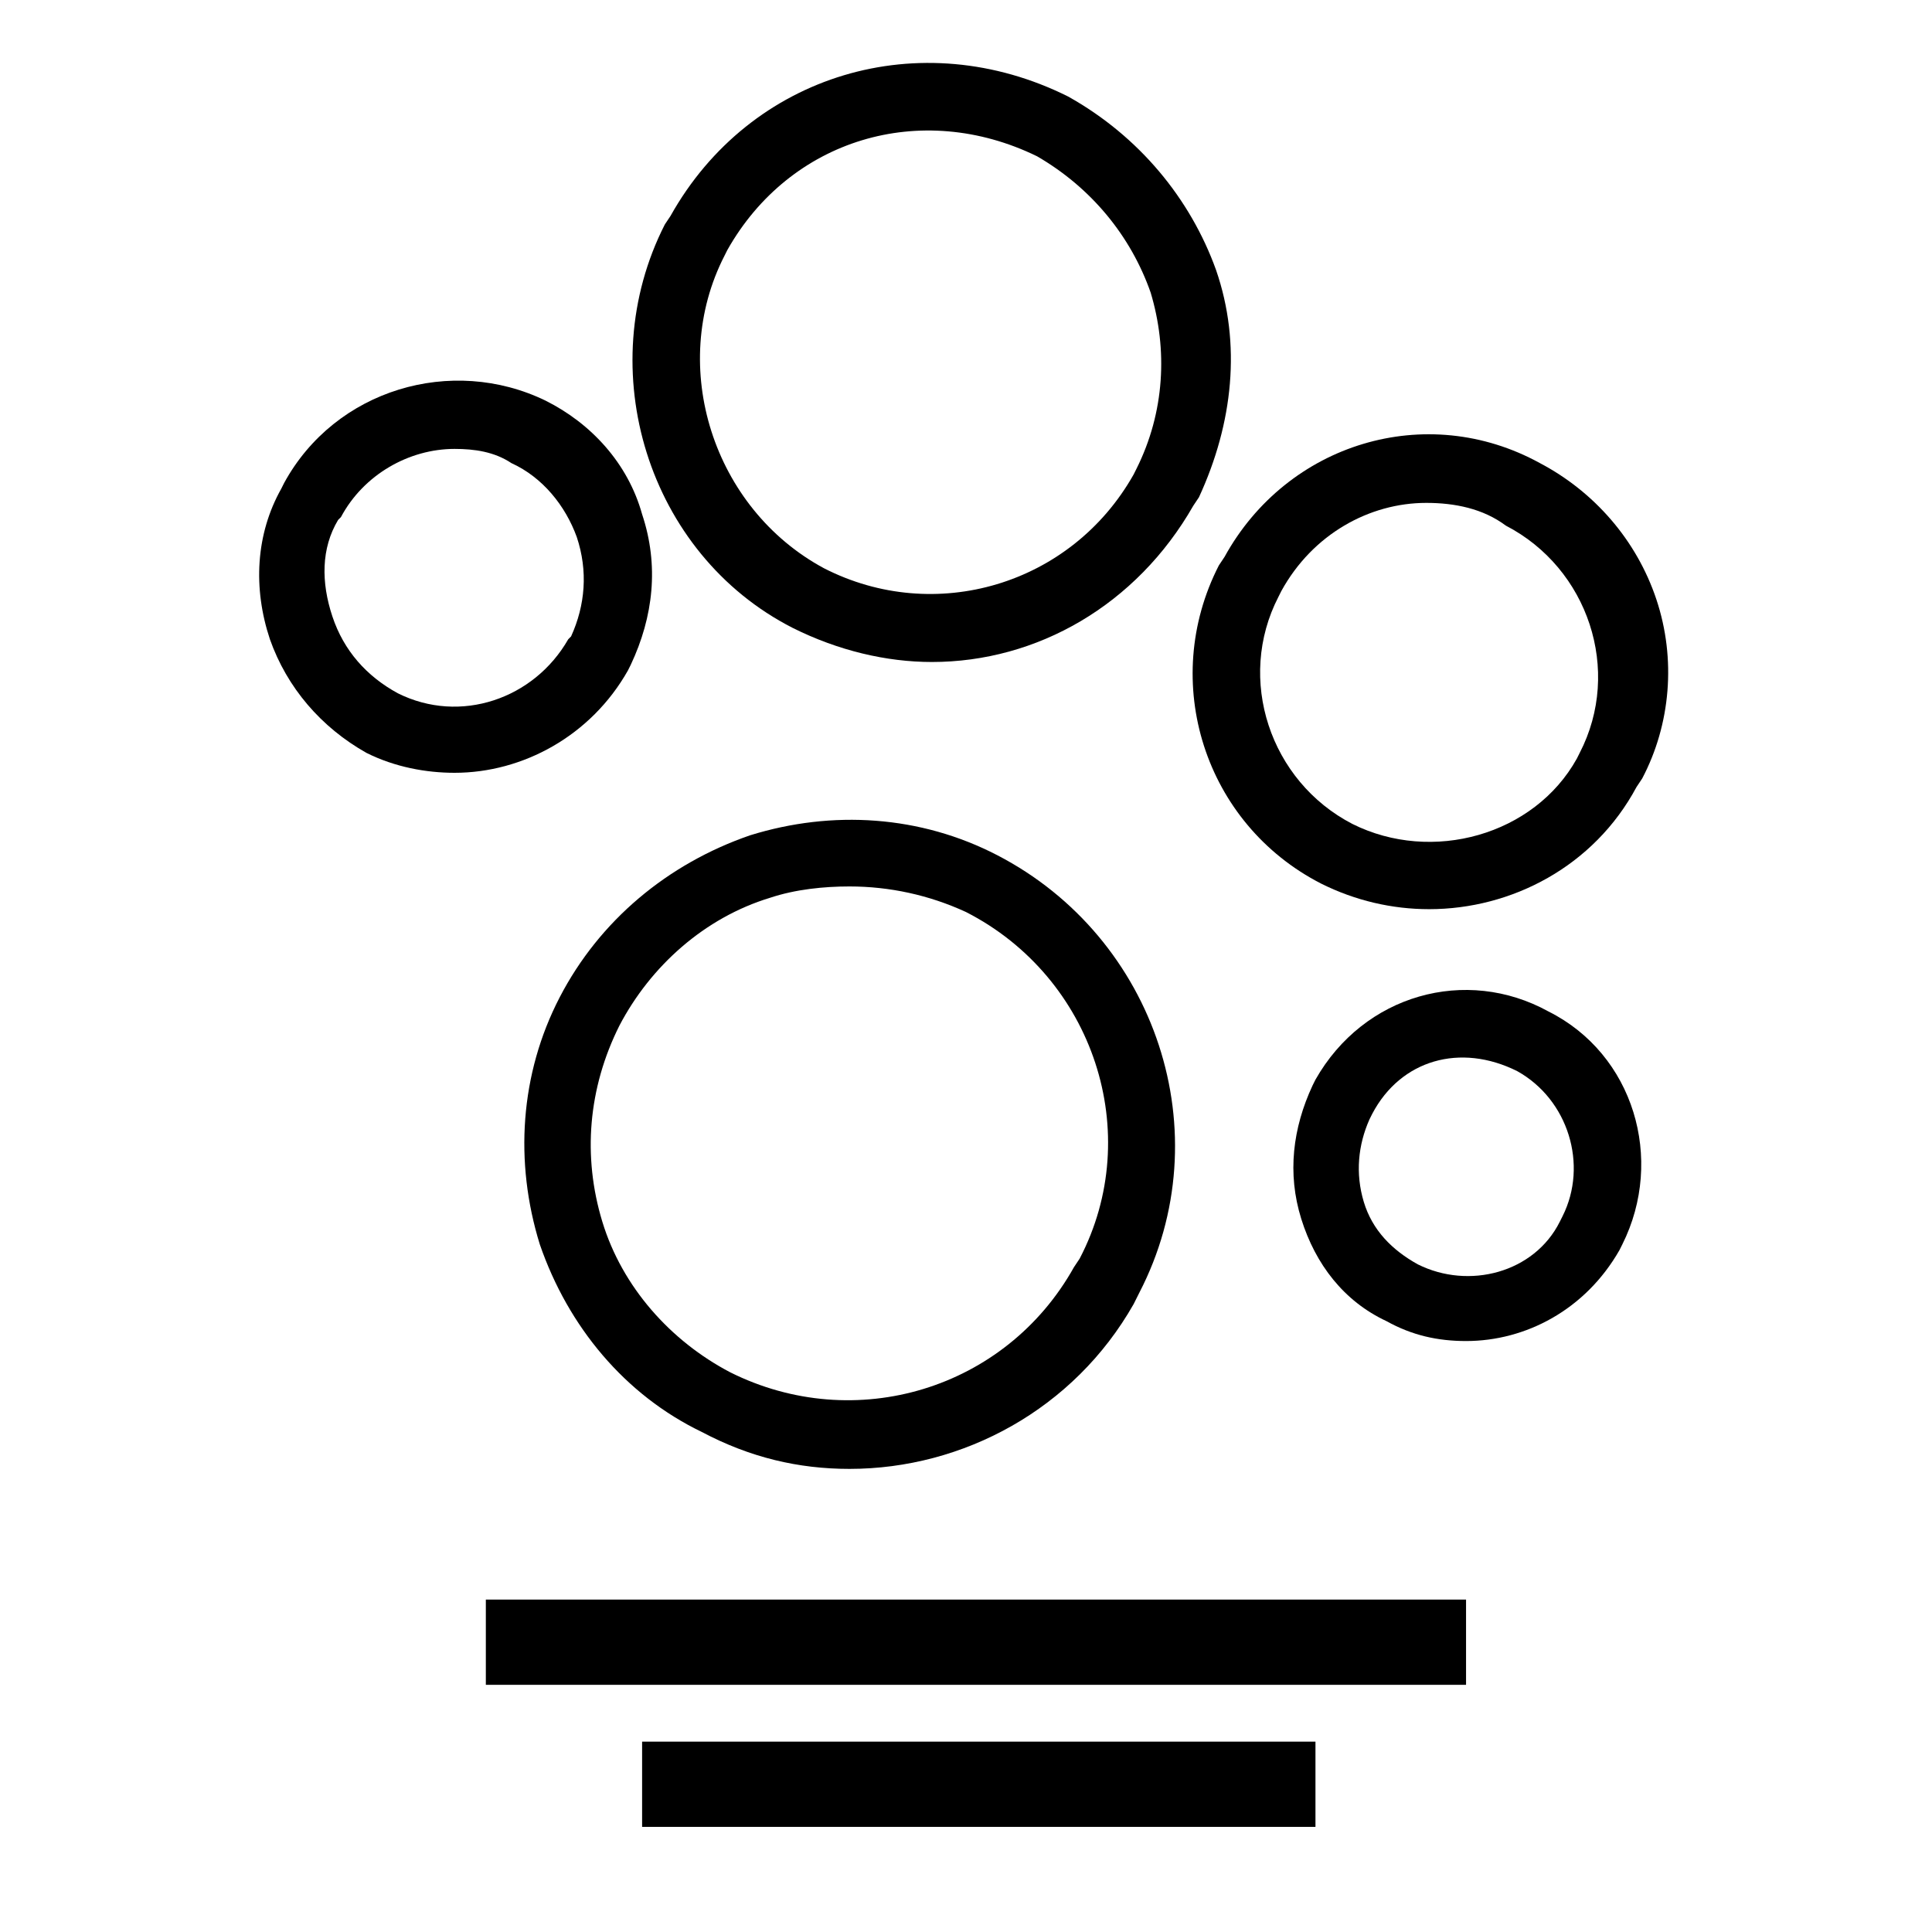
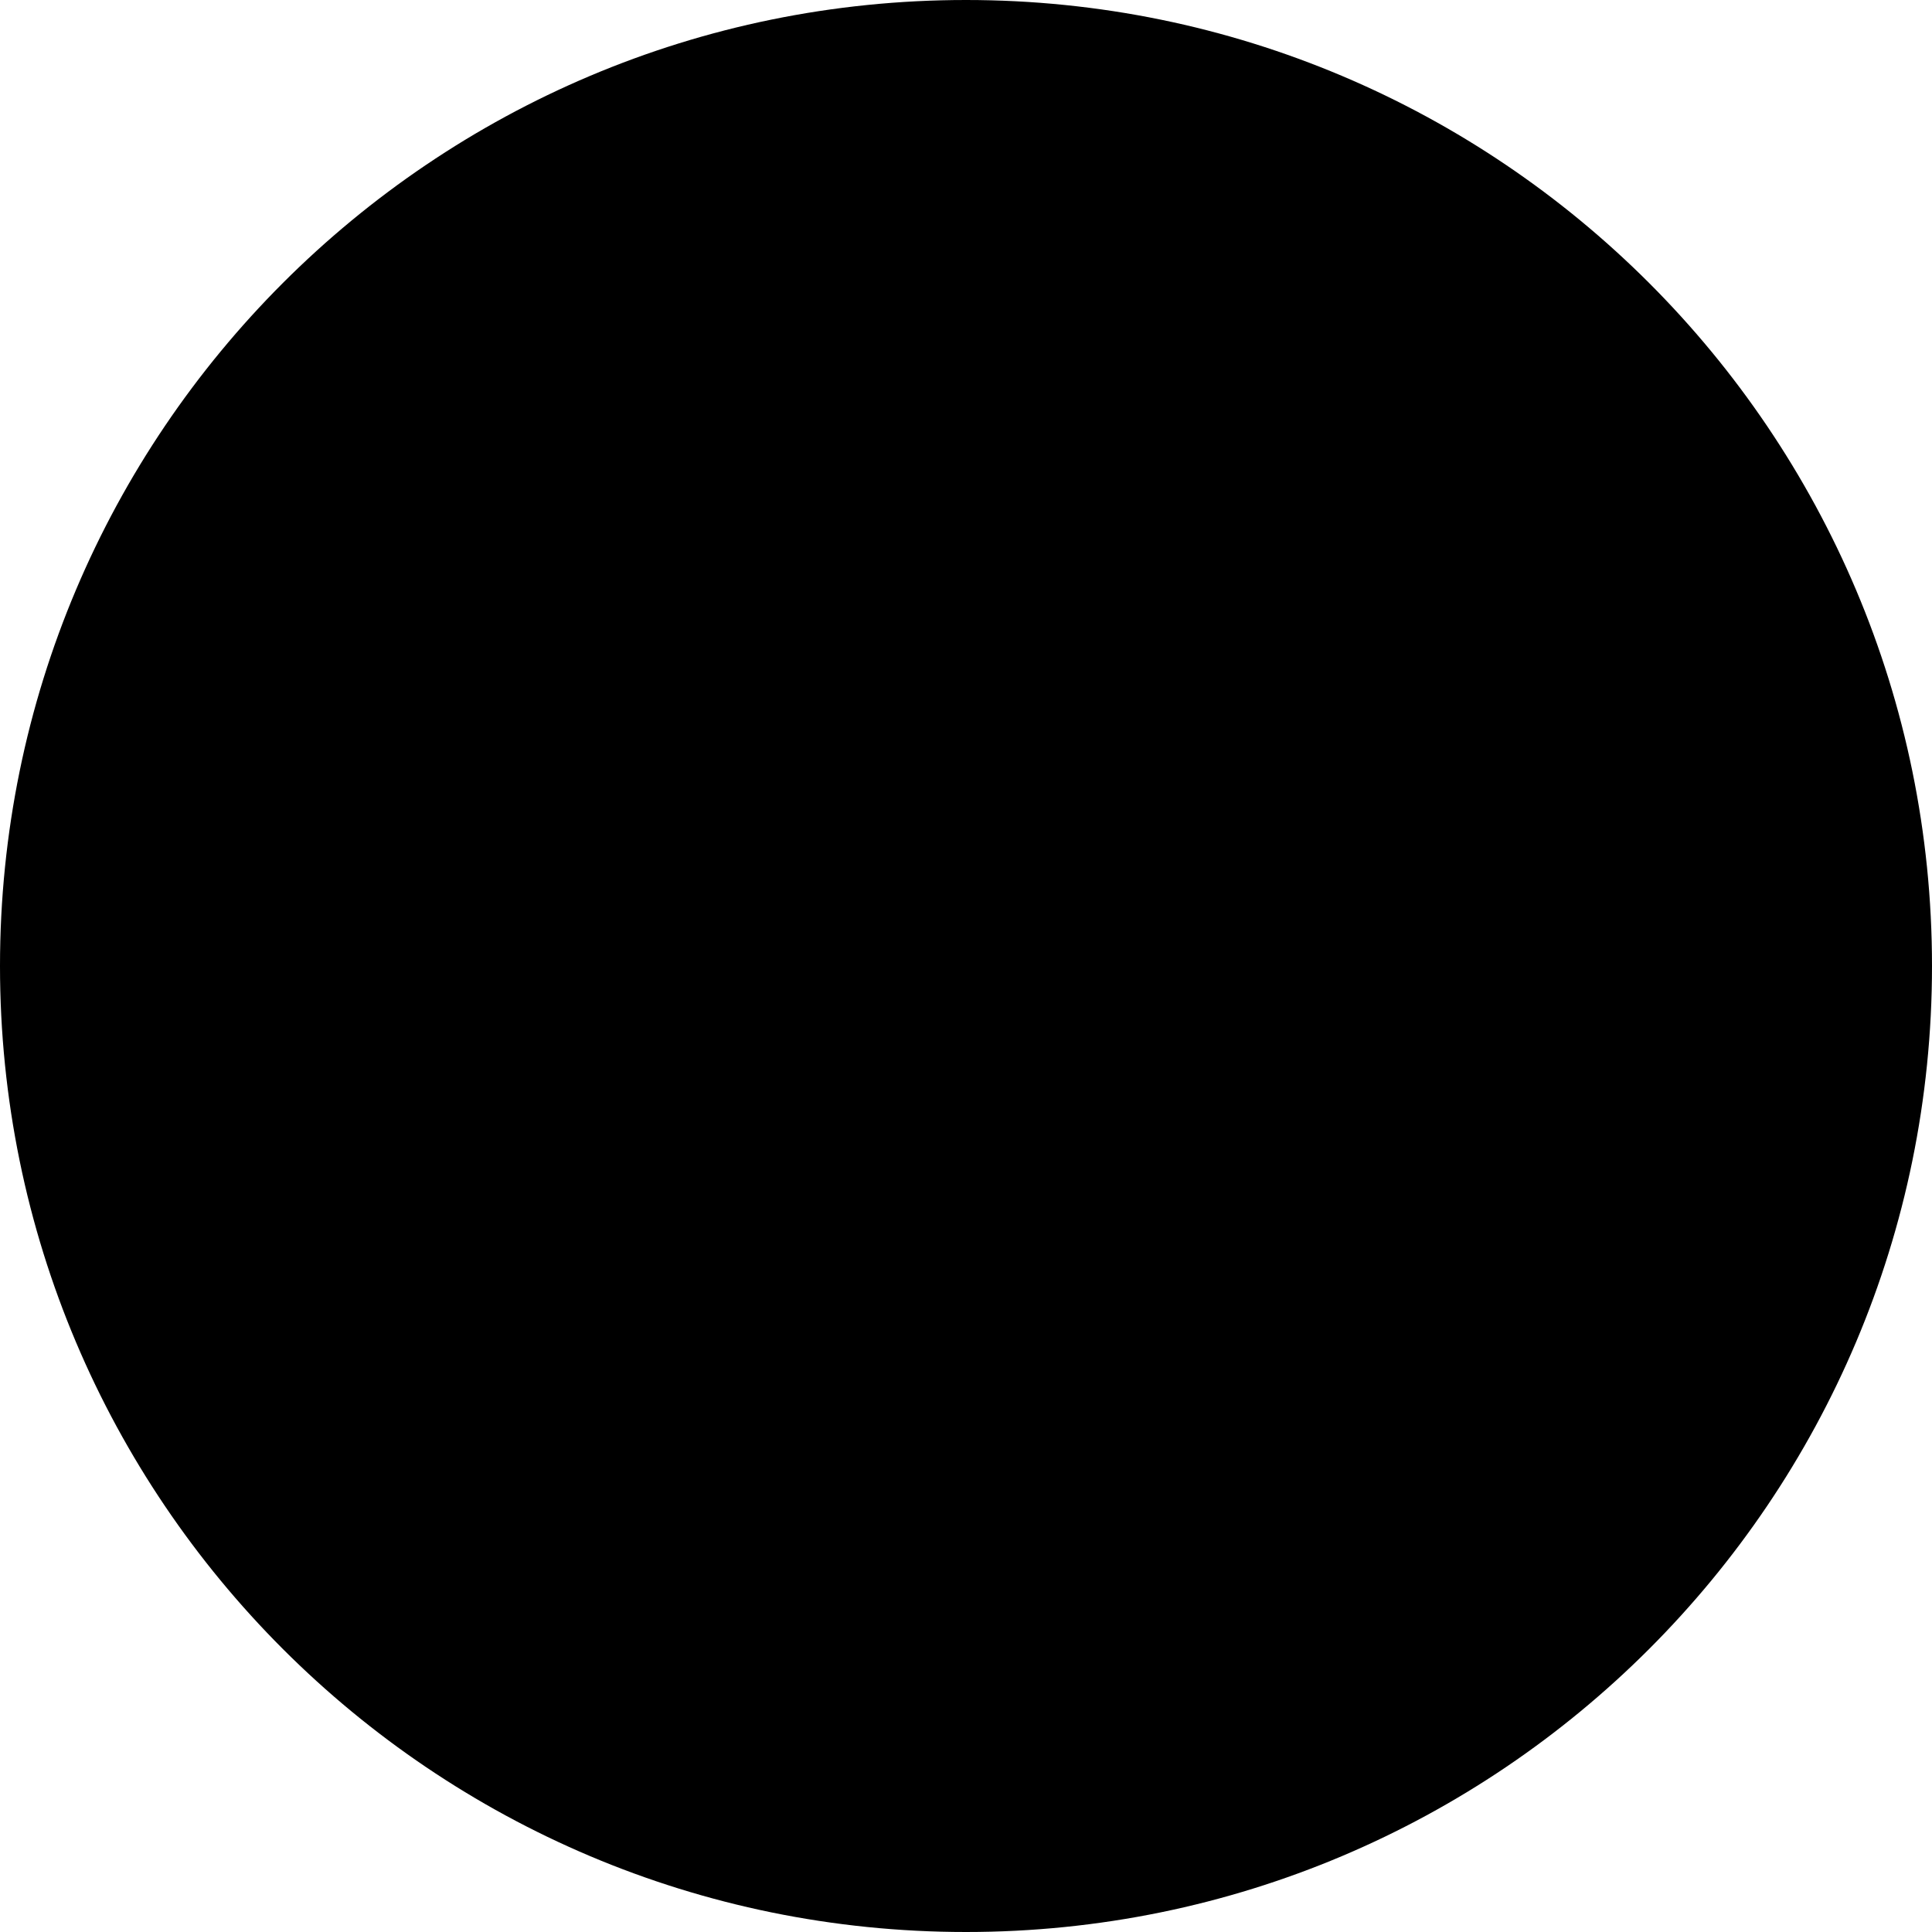
<svg xmlns="http://www.w3.org/2000/svg" version="1.1" id="icon-cluster" x="0px" y="0px" viewBox="0 0 68 68" style="enable-background:new 0 0 68 68;" xml:space="preserve">
  <g>
+     <circle class="current-bg" cx="34" cy="34" r="34" />
    <g>
-       <g>
-         <path d="M29.9,51.7c-1.8,0-3.5-0.4-5.2-1.3C22,49.1,20,46.7,19,43.8c-0.9-2.9-0.7-6,0.7-8.7c1.4-2.7,3.8-4.7,6.7-5.7     c2.9-0.9,6-0.7,8.7,0.7c5.6,2.9,7.9,9.8,5,15.4l-0.2,0.4C37.8,49.6,33.9,51.7,29.9,51.7z M29.9,31.2c-0.9,0-1.9,0.1-2.8,0.4     c-2.3,0.7-4.2,2.4-5.3,4.5c-1.1,2.2-1.3,4.6-0.6,6.9c0.7,2.3,2.4,4.2,4.5,5.3c4.4,2.2,9.7,0.6,12.1-3.7l0.2-0.3     c2.3-4.4,0.5-9.9-4-12.2C32.7,31.5,31.3,31.2,29.9,31.2z" />
-       </g>
-       <g>
-         <path d="M16,27.2c-1,0-2.1-0.2-3.1-0.7c-1.6-0.9-2.8-2.3-3.4-4c-0.6-1.8-0.5-3.7,0.4-5.3L10,17c1.8-3.3,5.9-4.5,9.2-2.9     c1.6,0.8,2.9,2.2,3.4,4c0.6,1.8,0.4,3.6-0.4,5.3l-0.1,0.2C20.8,25.9,18.4,27.2,16,27.2z M16,15.8c-1.6,0-3.2,0.9-4,2.4l-0.1,0.1     c-0.6,1-0.6,2.2-0.2,3.4c0.4,1.2,1.2,2.1,2.3,2.7c2.2,1.1,4.8,0.2,6-1.9l0.1-0.1c0.5-1.1,0.6-2.3,0.2-3.5     c-0.4-1.1-1.2-2.1-2.3-2.6C17.4,15.9,16.7,15.8,16,15.8z" />
-       </g>
-       <g>
-         <path d="M32.8,23.3c-1.6,0-3.3-0.4-4.9-1.2c-5.1-2.6-7.1-9.1-4.5-14.2l0.2-0.3c2.8-5,8.8-6.8,14-4.2c2.5,1.4,4.3,3.6,5.2,6.1     c0.9,2.6,0.6,5.4-0.6,8l-0.2,0.3C40,21.3,36.5,23.3,32.8,23.3z M25.6,8.8L25.5,9c-2,3.9-0.4,8.9,3.5,11c3.9,2,8.7,0.6,10.9-3.3     l0.1-0.2c1-2,1.1-4.2,0.5-6.2c-0.7-2-2.1-3.7-4-4.8C32.4,3.5,27.8,4.9,25.6,8.8L25.6,8.8z" />
-       </g>
-       <g>
-         <path d="M50.3,32c-1.3,0-2.6-0.3-3.8-0.9c-4.1-2.1-5.7-7.1-3.6-11.2l0.2-0.3c2.2-4,7.1-5.5,11.1-3.3c1.9,1,3.4,2.7,4.1,4.8     c0.7,2.1,0.5,4.4-0.5,6.3l-0.2,0.3C56.1,30.5,53.2,32,50.3,32z M50.2,17.7c-2,0-4,1.1-5.1,3.1v0L45,21c-1.5,2.9-0.3,6.5,2.6,8     c2.8,1.4,6.4,0.4,7.9-2.3l0.1-0.2c1.5-2.9,0.3-6.5-2.6-8C52.2,17.9,51.2,17.7,50.2,17.7z" />
-       </g>
-       <g>
-         <path d="M51.6,47.2c-1,0-1.9-0.2-2.8-0.7c-1.5-0.7-2.5-2-3-3.6c-0.5-1.6-0.3-3.2,0.4-4.7l0.1-0.2c1.7-3,5.3-4,8.2-2.4     c3,1.5,4.1,5.2,2.6,8.2l-0.1,0.2C55.8,46.1,53.7,47.2,51.6,47.2z M48.3,39.2l-0.1,0.2c-0.4,0.9-0.5,1.9-0.2,2.9     c0.3,1,1,1.7,1.9,2.2c1.8,0.9,4.1,0.3,5-1.5l0.1-0.2c0.9-1.8,0.2-4.1-1.6-5.1C51.4,36.7,49.3,37.3,48.3,39.2L48.3,39.2z" />
-       </g>
-     </g>
-     <g>
-       <rect x="17.1" y="56.3" width="34.5" height="3" />
-     </g>
-     <g>
-       <rect x="22.6" y="61.3" width="23.7" height="3" />
+       <path class="st1" d="M44.5,24.1c0-6.7-5.5-12.2-12.2-12.2c-6.7,0-12.2,5.5-12.2,12.2s5.5,12.2,12.2,12.2    C39,36.3,44.5,30.8,44.5,24.1z M32.3,34.3c-5.6,0-10.2-4.6-10.2-10.2s4.6-10.2,10.2-10.2s10.2,4.6,10.2,10.2S37.9,34.3,32.3,34.3z    " />
+       <path class="st1" d="M22.5,36.9c-3.6,0-6.6,2.9-6.6,6.6s2.9,6.6,6.6,6.6s6.6-2.9,6.6-6.6S26.2,36.9,22.5,36.9z M22.5,48.1    c-2.5,0-4.6-2.1-4.6-4.6c0-2.5,2.1-4.6,4.6-4.6c2.5,0,4.6,2.1,4.6,4.6C27.1,46,25.1,48.1,22.5,48.1z" />
+       <path class="st1" d="M42.6,37.2c-5.2,0-9.5,4.3-9.5,9.5s4.3,9.5,9.5,9.5s9.5-4.3,9.5-9.5S47.8,37.2,42.6,37.2z M42.6,54.2    c-4.1,0-7.5-3.4-7.5-7.5c0-4.1,3.4-7.5,7.5-7.5s7.5,3.4,7.5,7.5C50.1,50.8,46.7,54.2,42.6,54.2z" />
    </g>
  </g>
</svg>
